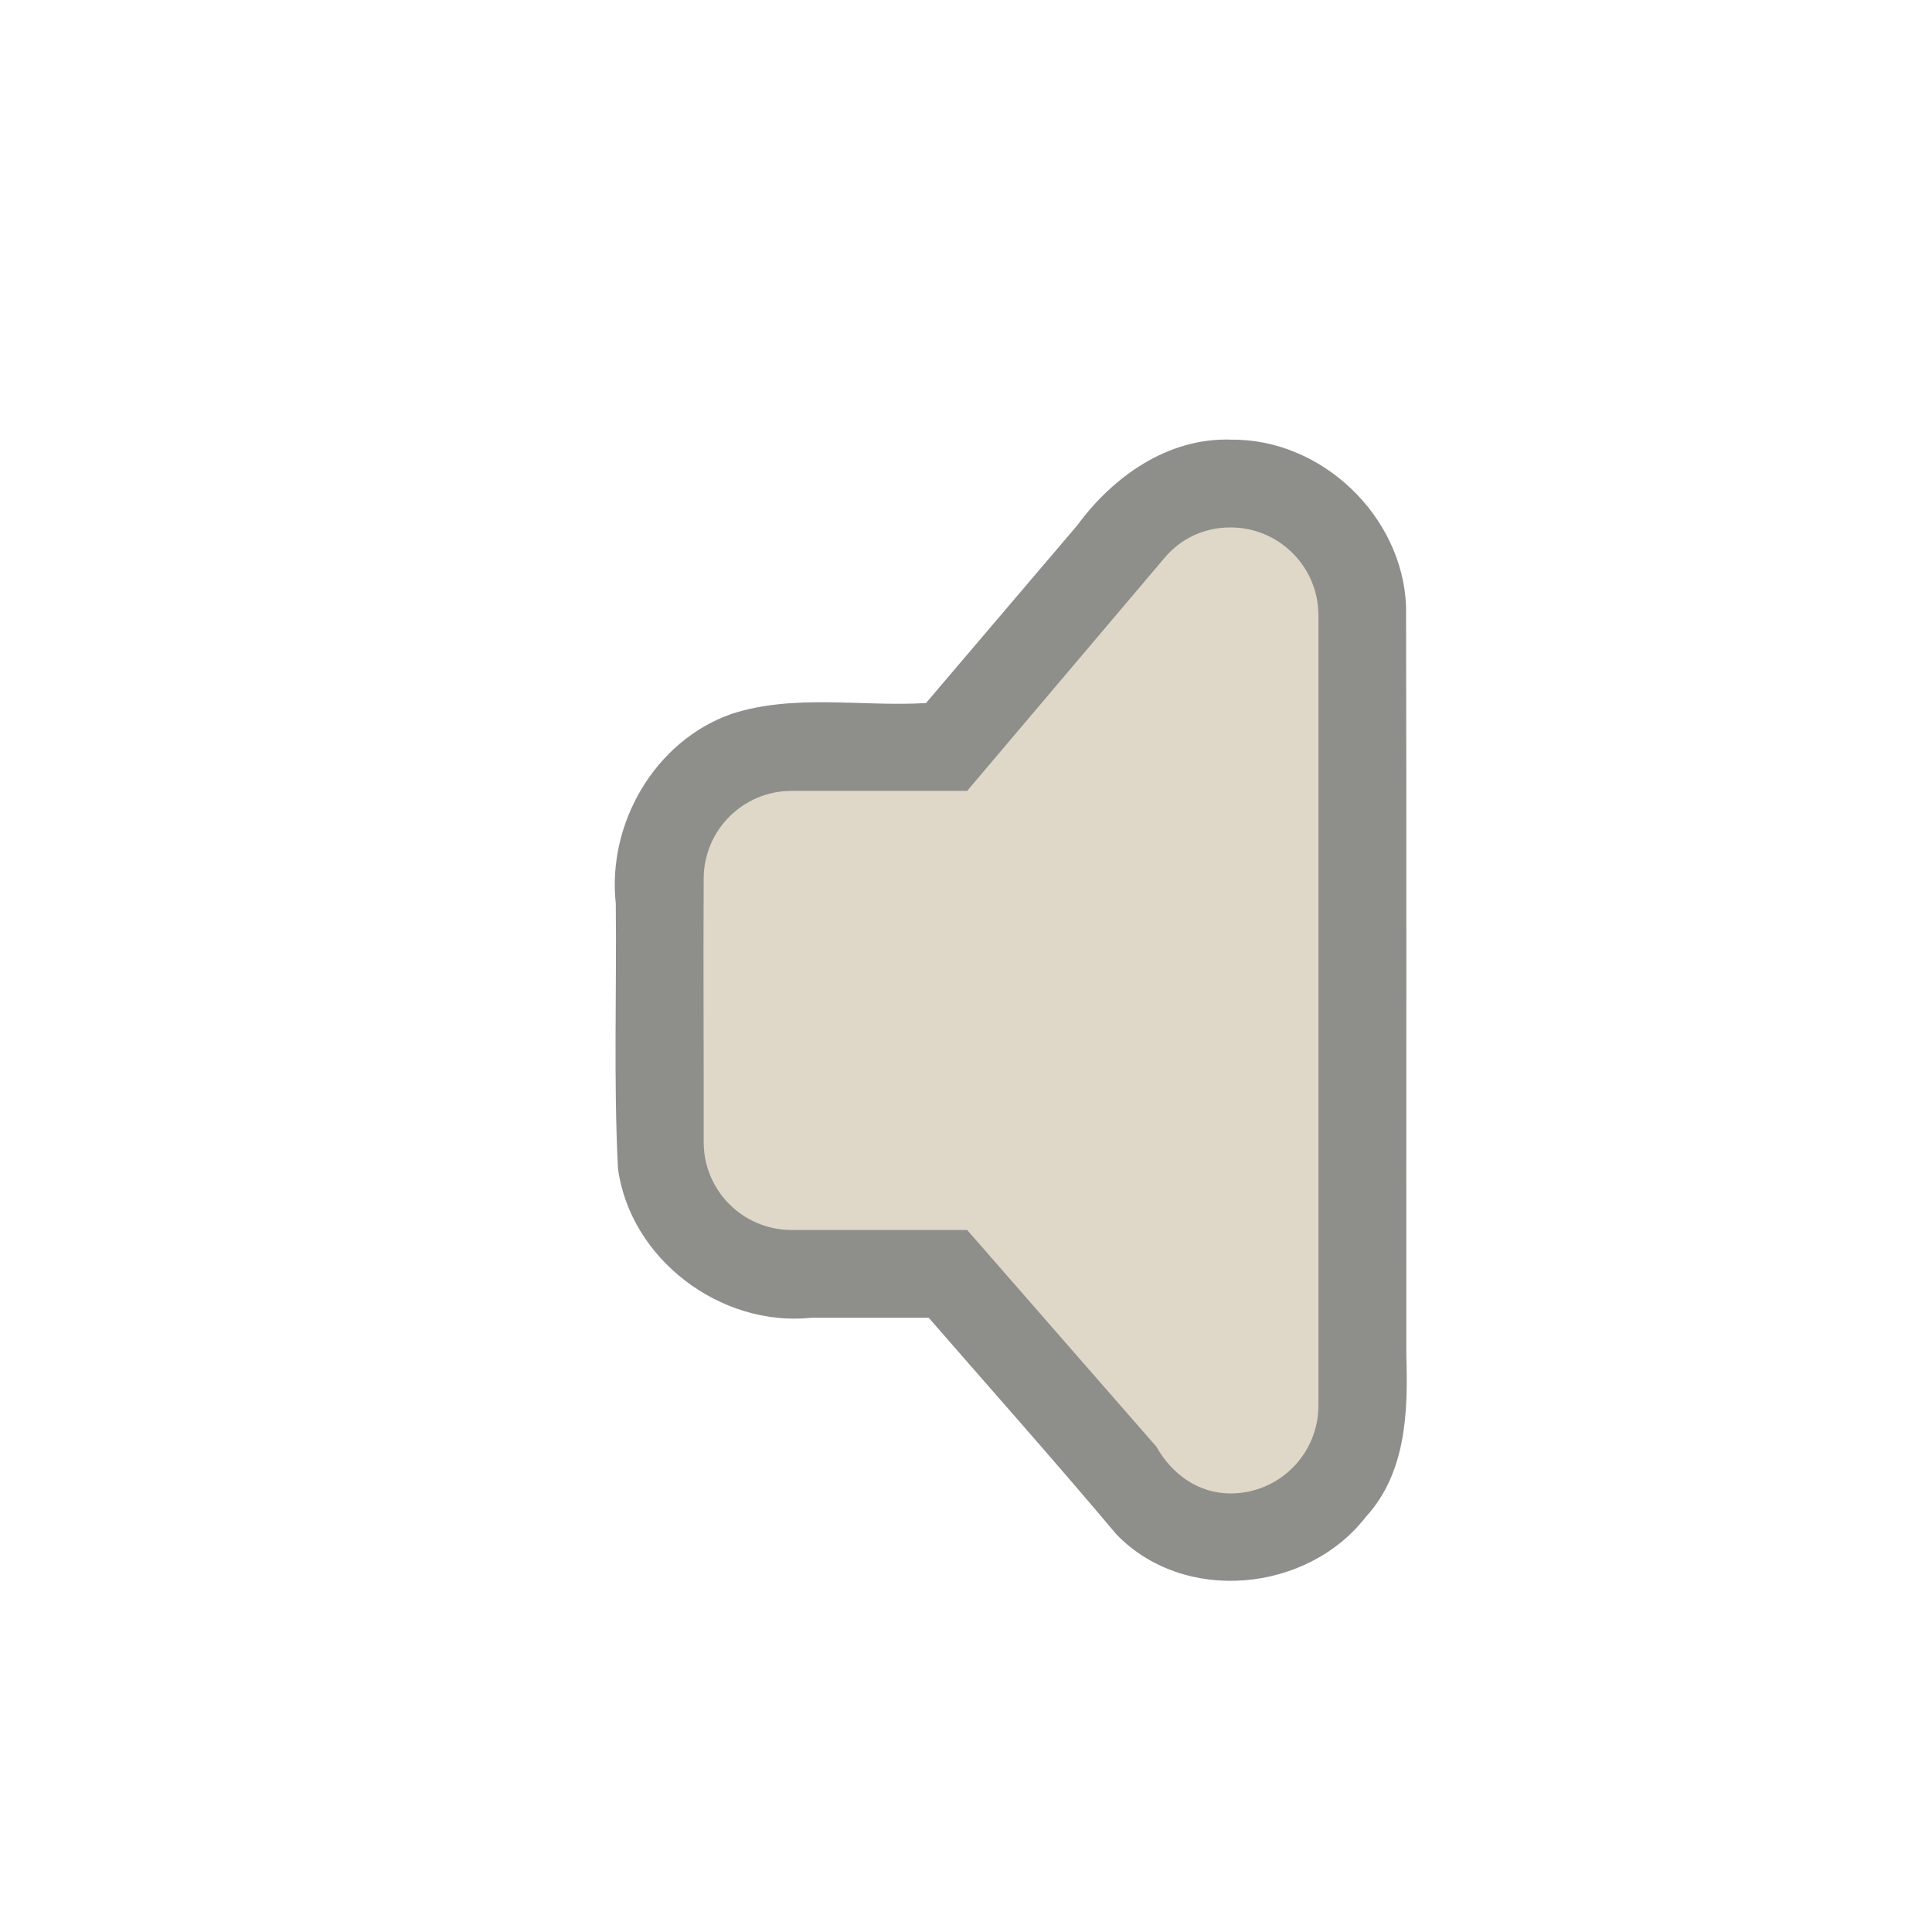
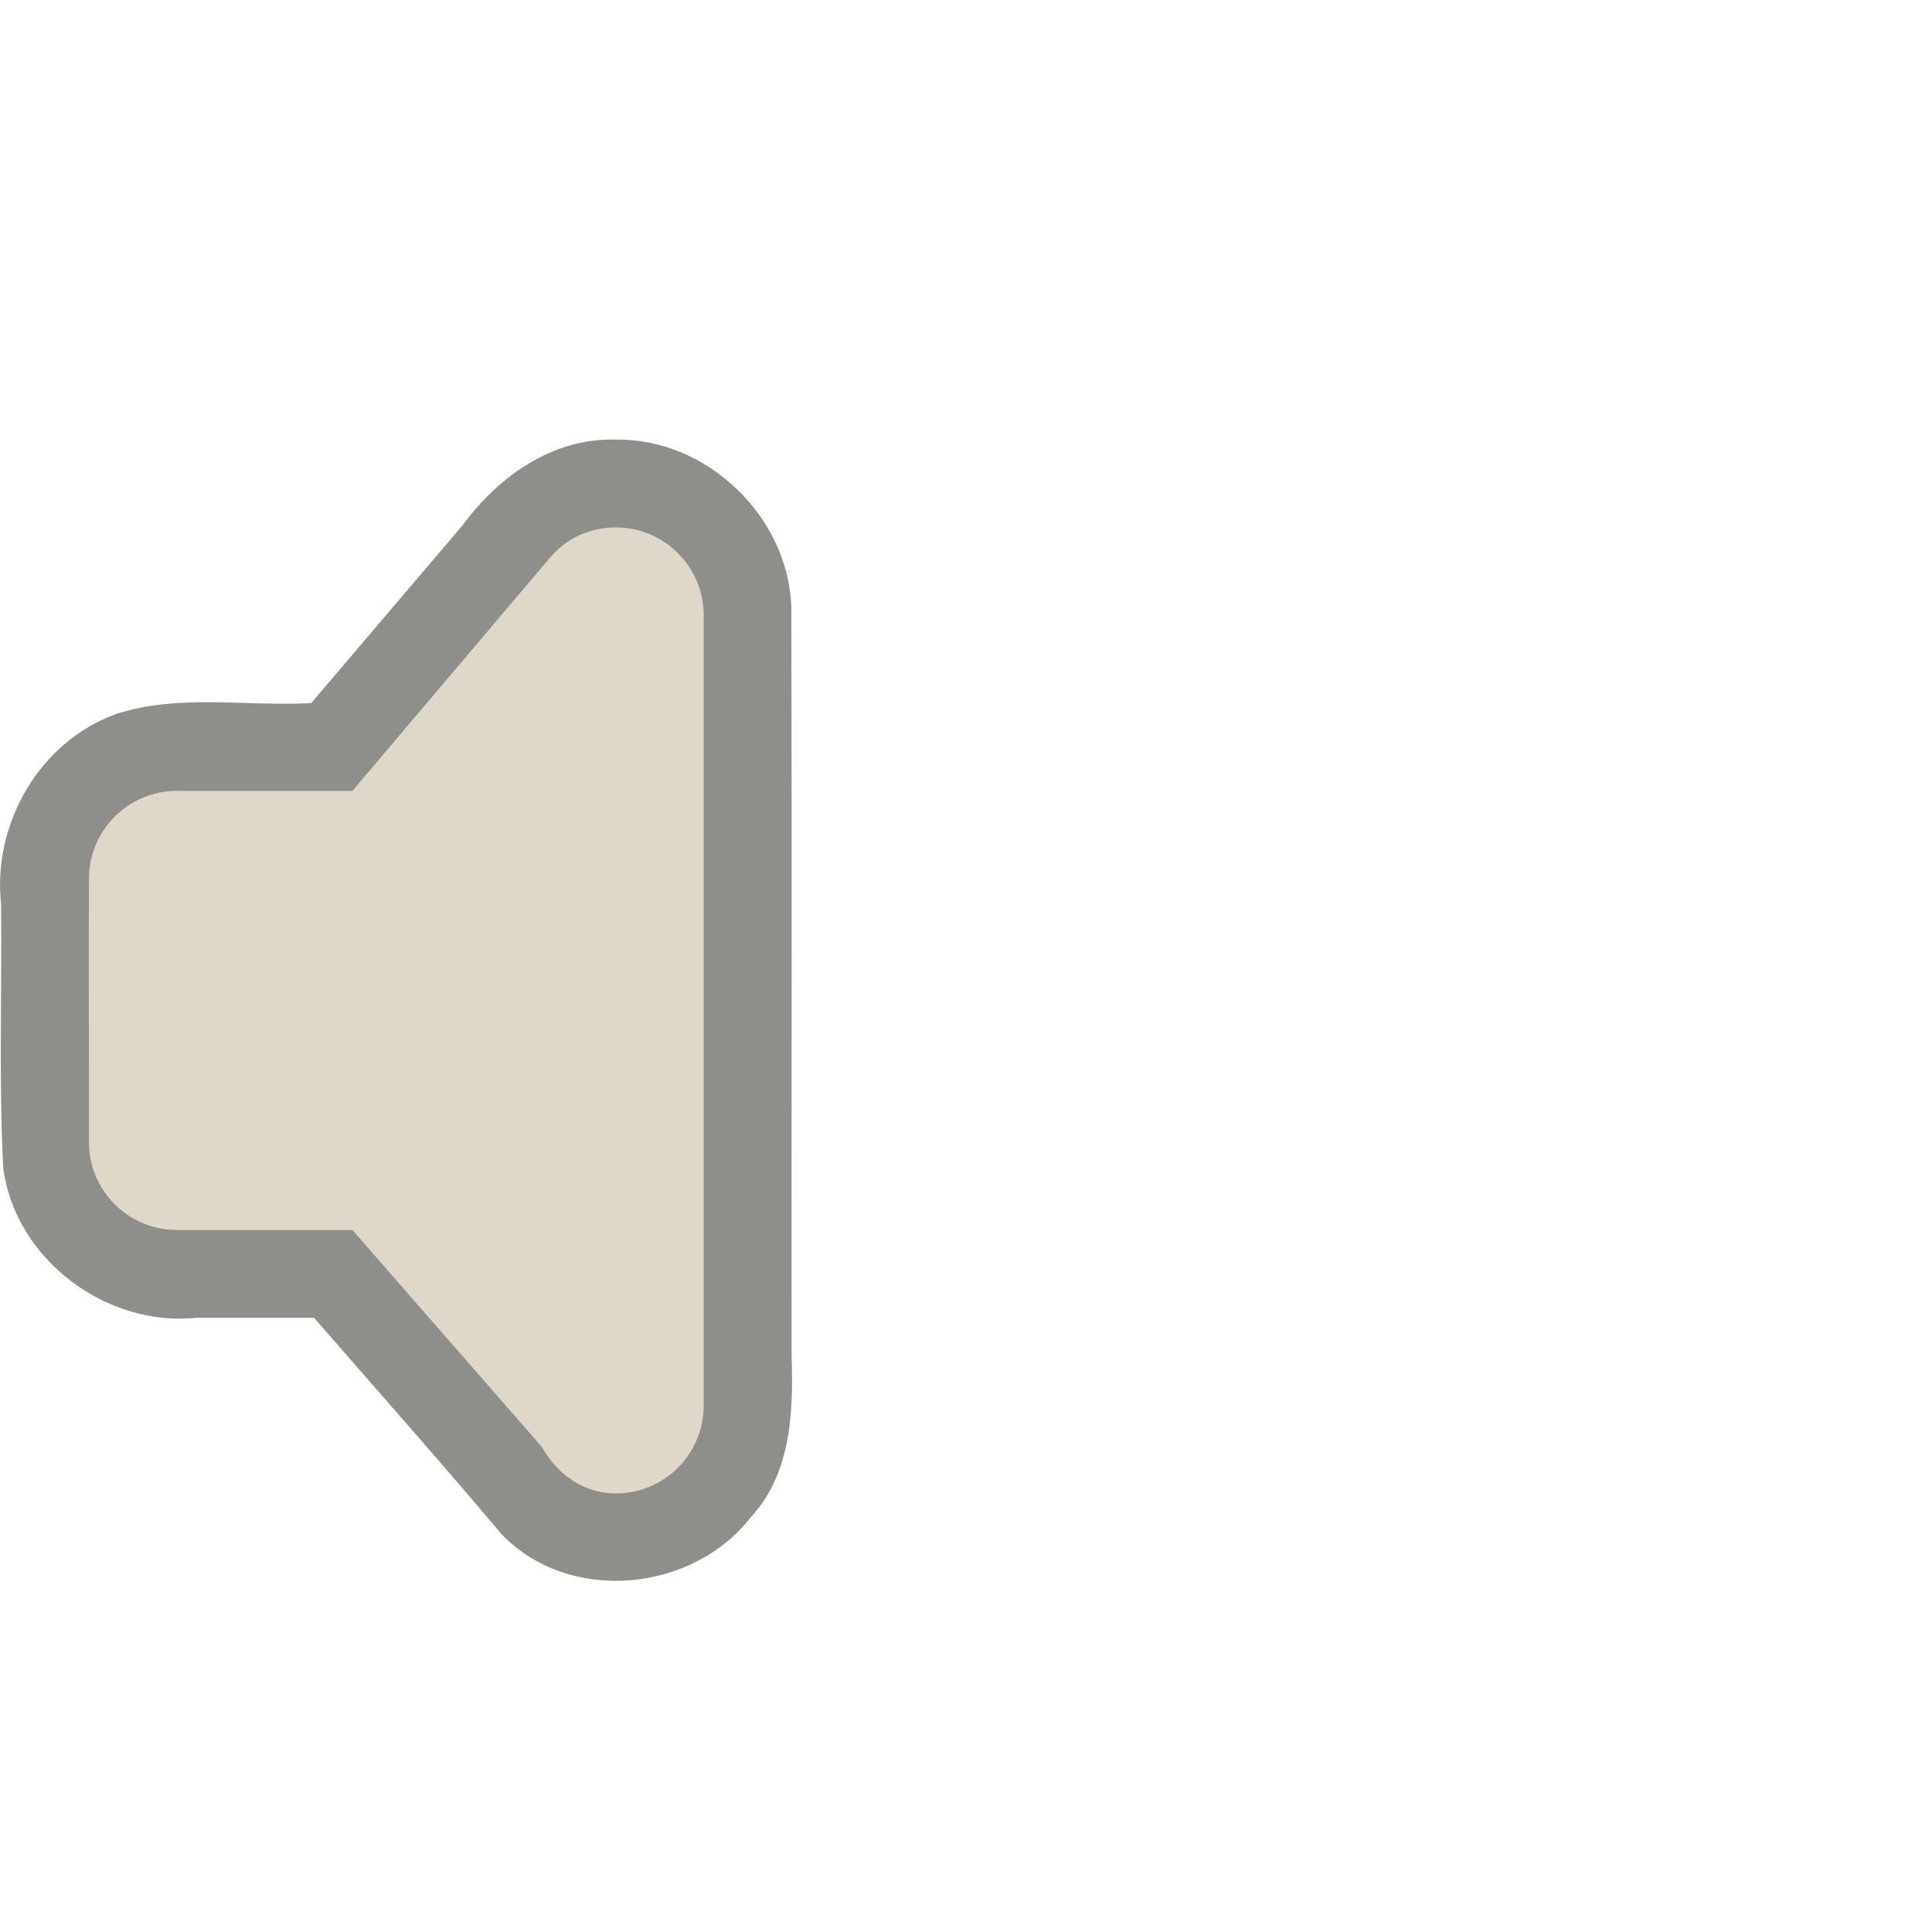
<svg xmlns="http://www.w3.org/2000/svg" version="1.0" width="22" height="22" id="svg3172">
  <defs id="defs3174">
    </defs>
-   <path style="opacity:0.6;fill:#43423e;fill-opacity:1;fill-rule:evenodd;stroke:none;stroke-width:1.7;marker:none;visibility:visible;display:inline;overflow:visible;enable-background:accumulate" id="path3228" d="m 14.013,5.006 c -0.718,-0.021 -1.337,0.42 -1.746,0.976 -0.574,0.675 -1.148,1.349 -1.723,2.024 -0.736,0.043 -1.5,-0.108 -2.213,0.123 -0.875,0.307 -1.418,1.249 -1.319,2.16 0.011,1.006 -0.026,2.014 0.025,3.018 0.141,1.033 1.169,1.805 2.198,1.699 0.447,0 0.894,0 1.341,0 0.713,0.82 1.437,1.634 2.136,2.465 0.77,0.8 2.175,0.663 2.841,-0.198 0.459,-0.501 0.482,-1.196 0.461,-1.836 -0.002,-2.844 0.004,-5.688 -0.003,-8.532 -0.039,-1.03 -0.965,-1.914 -1.997,-1.898 z" />
-   <path style="fill:#dfd8c8;fill-opacity:1;fill-rule:evenodd;stroke:none;stroke-width:1.7;marker:none;visibility:visible;display:inline;overflow:visible;enable-background:accumulate" id="rect3180" d="m 14.013,6.006 c -0.305,0 -0.567,0.128 -0.75,0.344 l -2.25,2.656 c 0,0 -2,0 -2,0 -0.552,0 -1,0.448 -1,1 -0.006,0.996 0.002,2.015 0,3 0,0.552 0.448,1 1,1 l 2,0 2.156,2.469 c 0.171,0.305 0.469,0.531 0.844,0.531 0.552,0 1,-0.448 1,-1 l 0,-9 c 0,-0.552 -0.448,-1 -1,-1 z" />
+   <path style="opacity:0.6;fill:#43423e;fill-opacity:1;fill-rule:evenodd;stroke:none;stroke-width:1.7;marker:none;visibility:visible;display:inline;overflow:visible;enable-background:accumulate" id="path3228" d="M 7.013,5.006 C 6.295,4.984 5.676,5.425 5.267,5.982 4.693,6.657 4.118,7.331 3.544,8.006 2.808,8.048 2.044,7.898 1.331,8.128 0.456,8.436 -0.087,9.378 0.012,10.289 c 0.011,1.006 -0.026,2.014 0.025,3.018 0.141,1.033 1.169,1.805 2.198,1.699 0.447,0 0.894,0 1.341,0 0.713,0.82 1.437,1.634 2.136,2.465 0.77,0.8 2.175,0.663 2.841,-0.198 0.459,-0.501 0.482,-1.196 0.461,-1.836 -0.002,-2.844 0.004,-5.688 -0.003,-8.532 C 8.971,5.874 8.045,4.99 7.013,5.006 z" />
+   <path style="fill:#dfd8c8;fill-opacity:1;fill-rule:evenodd;stroke:none;stroke-width:1.7;marker:none;visibility:visible;display:inline;overflow:visible;enable-background:accumulate" id="rect3180" d="m 7.013,6.006 c -0.305,0 -0.567,0.128 -0.75,0.344 l -2.25,2.656 c 0,0 -2,0 -2,0 -0.552,0 -1,0.448 -1,1 -0.006,0.996 0.002,2.015 0,3 0,0.552 0.448,1 1,1 l 2,0 2.156,2.469 c 0.171,0.305 0.469,0.531 0.844,0.531 0.552,0 1,-0.448 1,-1 l 0,-9 c 0,-0.552 -0.448,-1 -1,-1 z" />
</svg>
